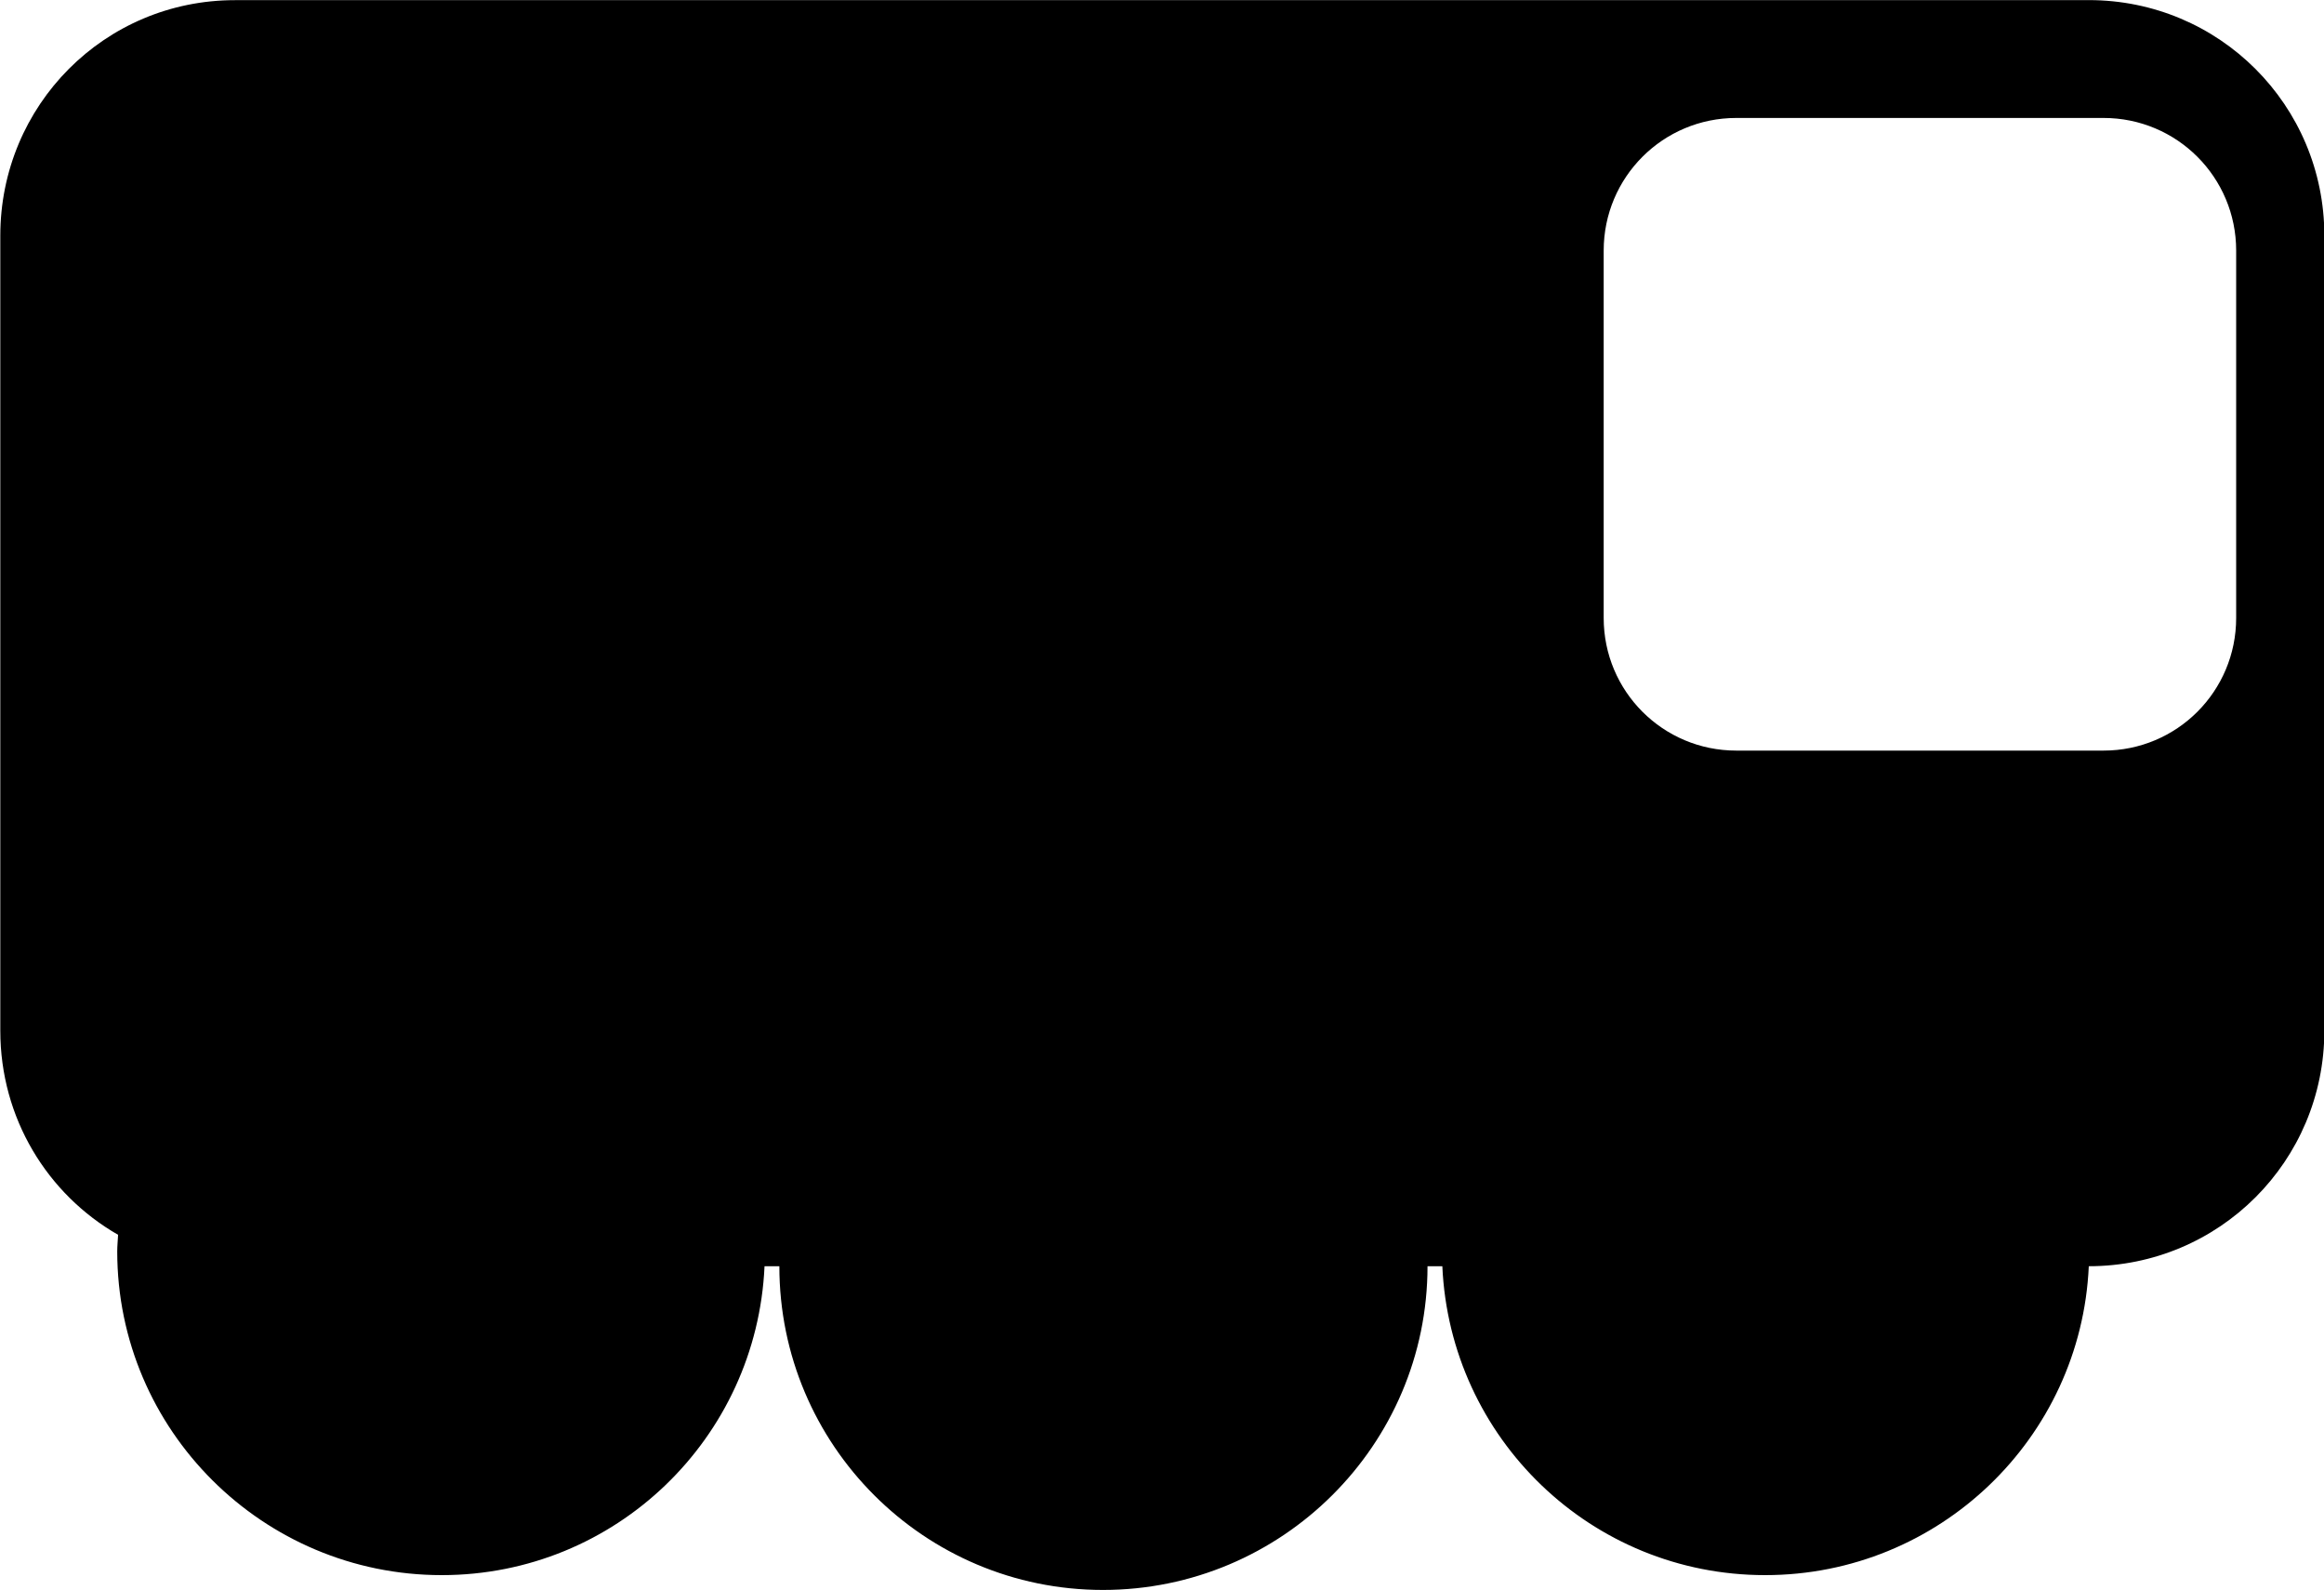
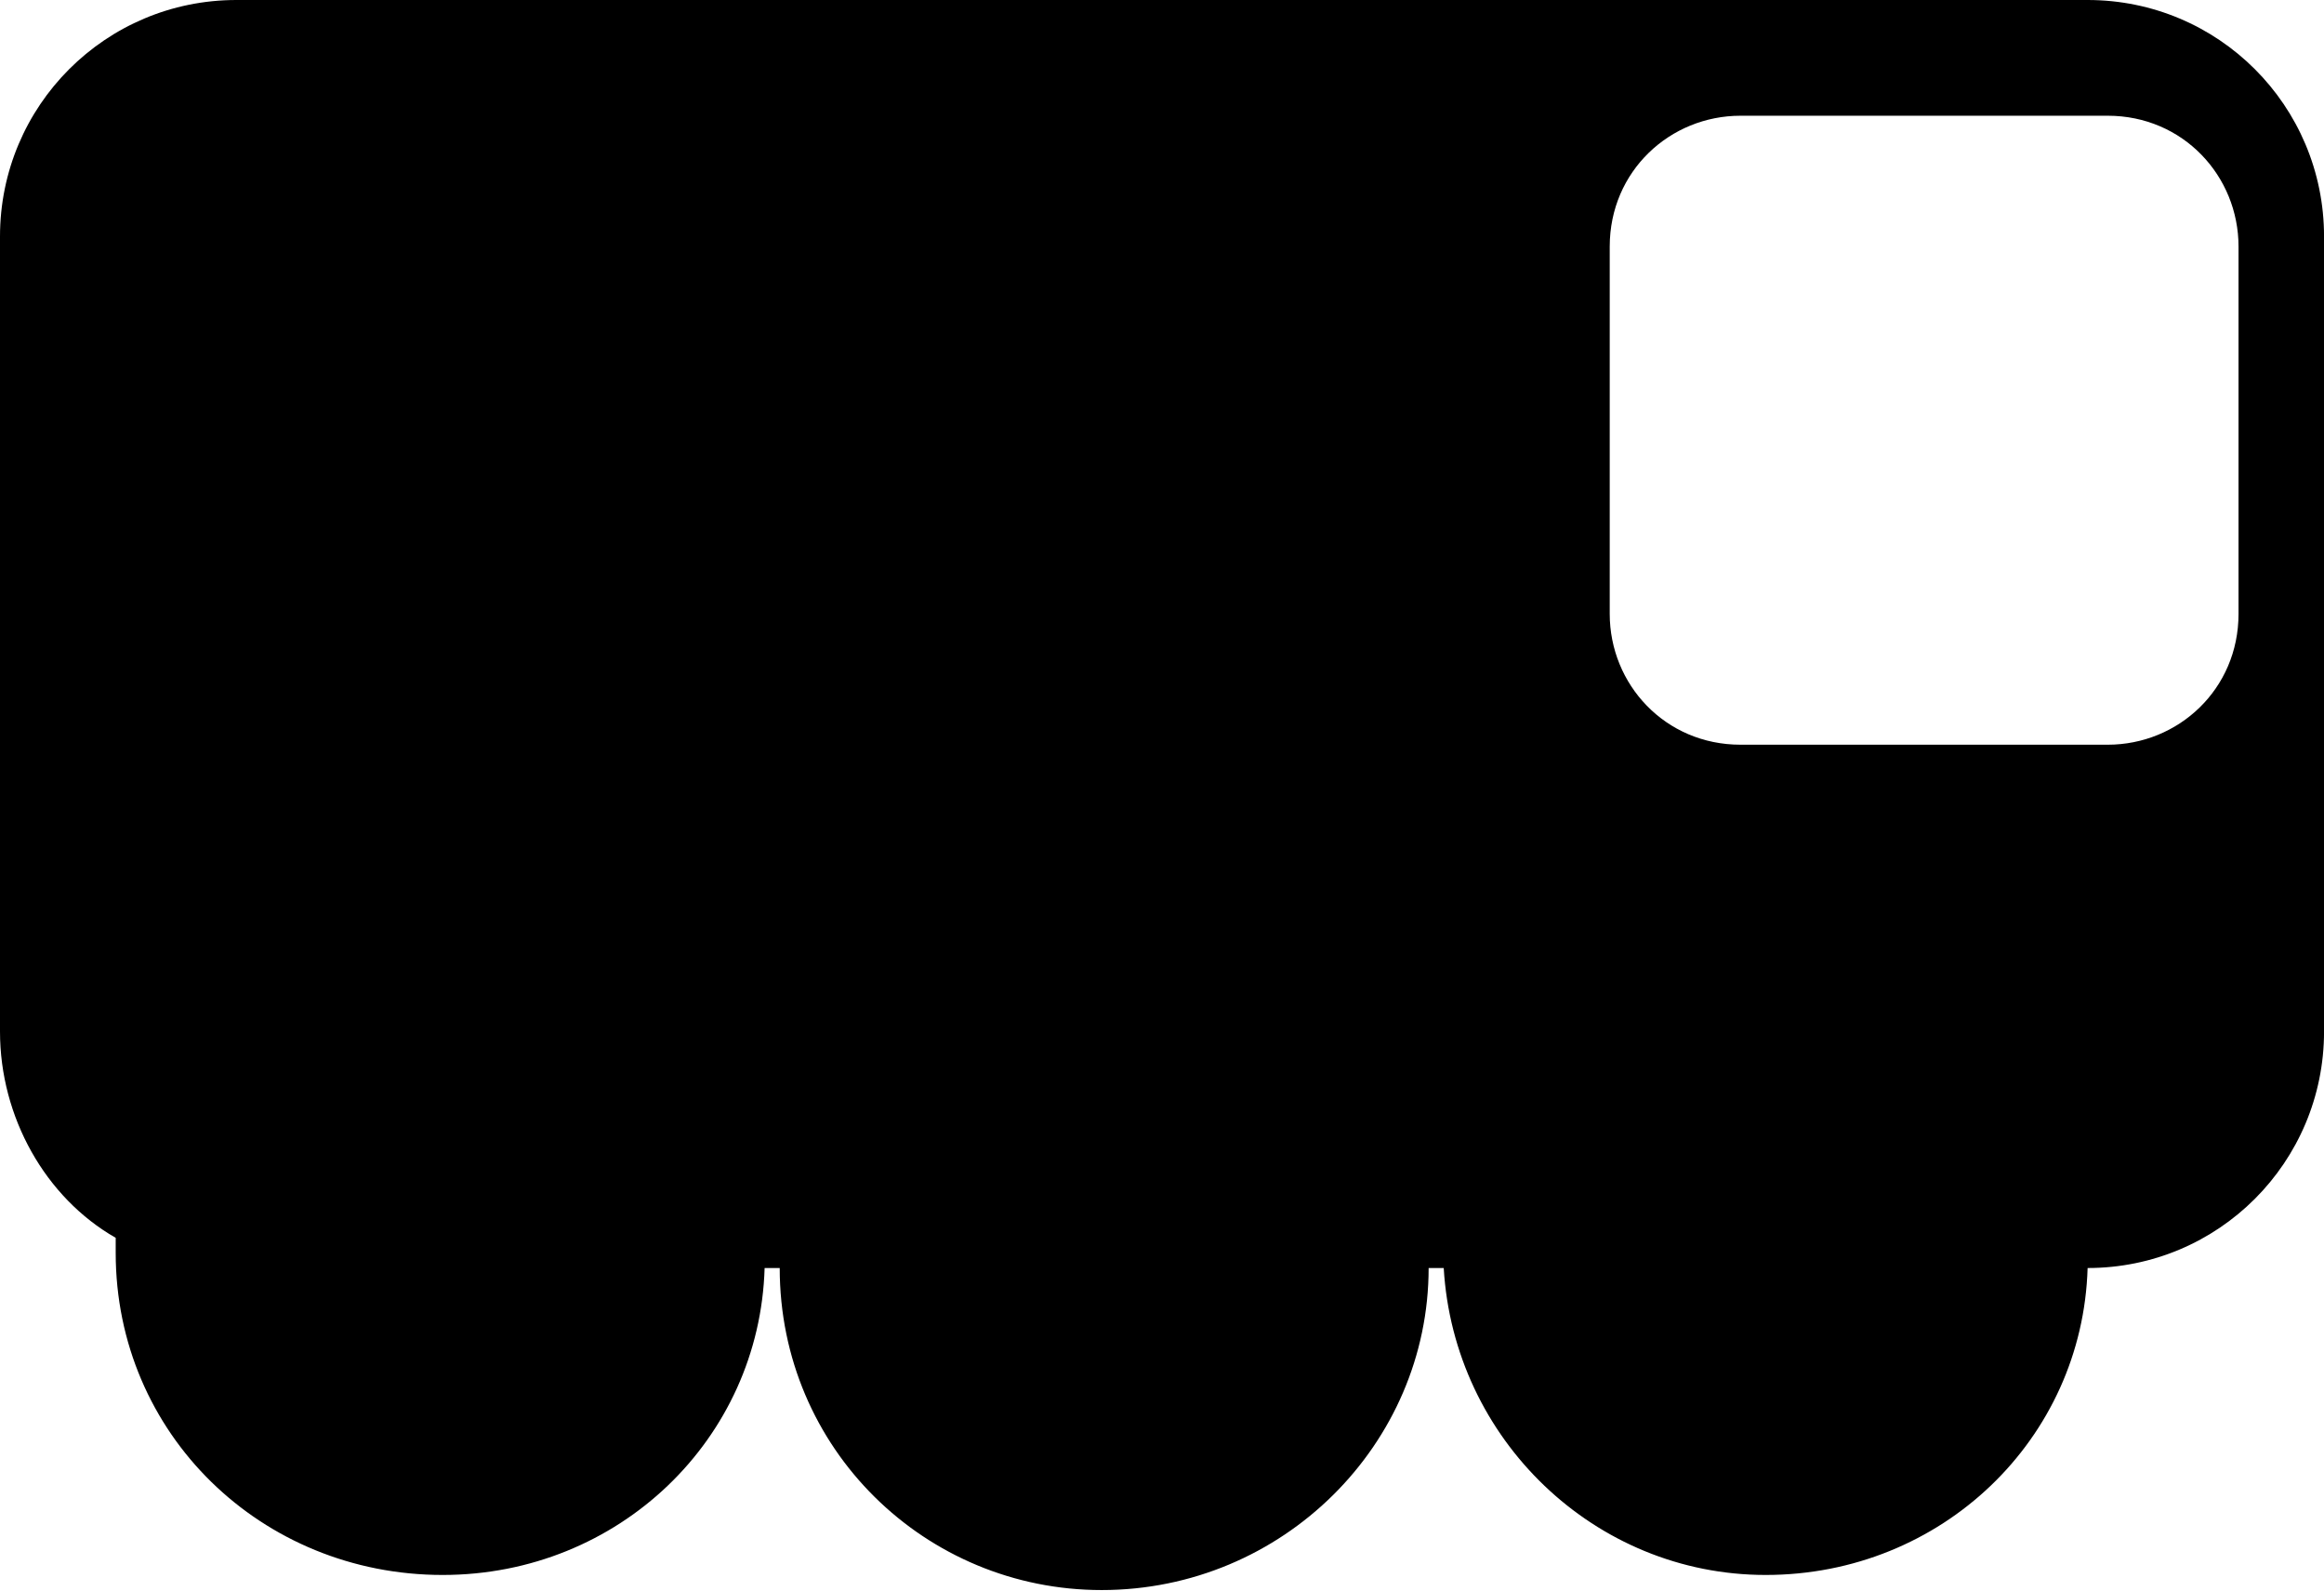
<svg xmlns="http://www.w3.org/2000/svg" version="1.1">
-   <path d="m 4.676,0.003 c -2.595,0 -4.67,2.092 -4.67,4.687 l 0,15.816 c 0,1.743 0.938,3.256 2.344,4.062 -0.005,0.109 -0.017,0.22 -0.017,0.33 0,3.558 2.901,6.441 6.458,6.441 3.459,0 6.27,-2.724 6.424,-6.146 l 0.295,0 c 0,3.558 2.883,6.441 6.441,6.441 3.558,0 6.458,-2.883 6.458,-6.441 l 0.295,0 c 0.153,3.422 2.964,6.146 6.424,6.146 3.459,0 6.288,-2.724 6.441,-6.146 2.595,0 4.688,-2.092 4.688,-4.688 l 0,-15.816 c 0,-2.595 -2.092,-4.687 -4.688,-4.687 l -36.892,0 z m 29.878,2.344 7.309,0 c 1.46,0 2.639,1.179 2.639,2.639 l 0,7.309 c 0,1.46 -1.179,2.639 -2.639,2.639 l -7.309,0 c -1.46,0 -2.639,-1.179 -2.639,-2.639 l 0,-7.309 c 0,-1.46 1.179,-2.639 2.639,-2.639 z">
+   <path d="M 4.7,0 c -2.6,0 -4.7,2.1 -4.7,4.7 l 0,15.8 c 0,1.7 0.9,3.3 2.3,4.1 0,0.1 0,0.2 0,0.3 0,3.6 2.9,6.4 6.5,6.4 3.5,0 6.3,-2.7 6.4,-6.1 l 0.3,0 c 0,3.6 2.9,6.4 6.4,6.4 3.6,0 6.5,-2.9 6.5,-6.4 l 0.3,0 c 0.2,3.4 3.0,6.1 6.4,6.1 3.5,0 6.3,-2.7 6.4,-6.1 2.6,0 4.7,-2.1 4.7,-4.7 l 0,-15.8 c 0,-2.6 -2.1,-4.7 -4.7,-4.7 l -36.9,0 z m 29.9,2.3 7.3,0 c 1.5,0 2.6,1.2 2.6,2.6 l 0,7.3 c 0,1.5 -1.2,2.6 -2.6,2.6 l -7.3,0 c -1.5,0 -2.6,-1.2 -2.6,-2.6 l 0,-7.3 c 0,-1.5 1.2,-2.6 2.6,-2.6 Z">
    </path>
</svg>
